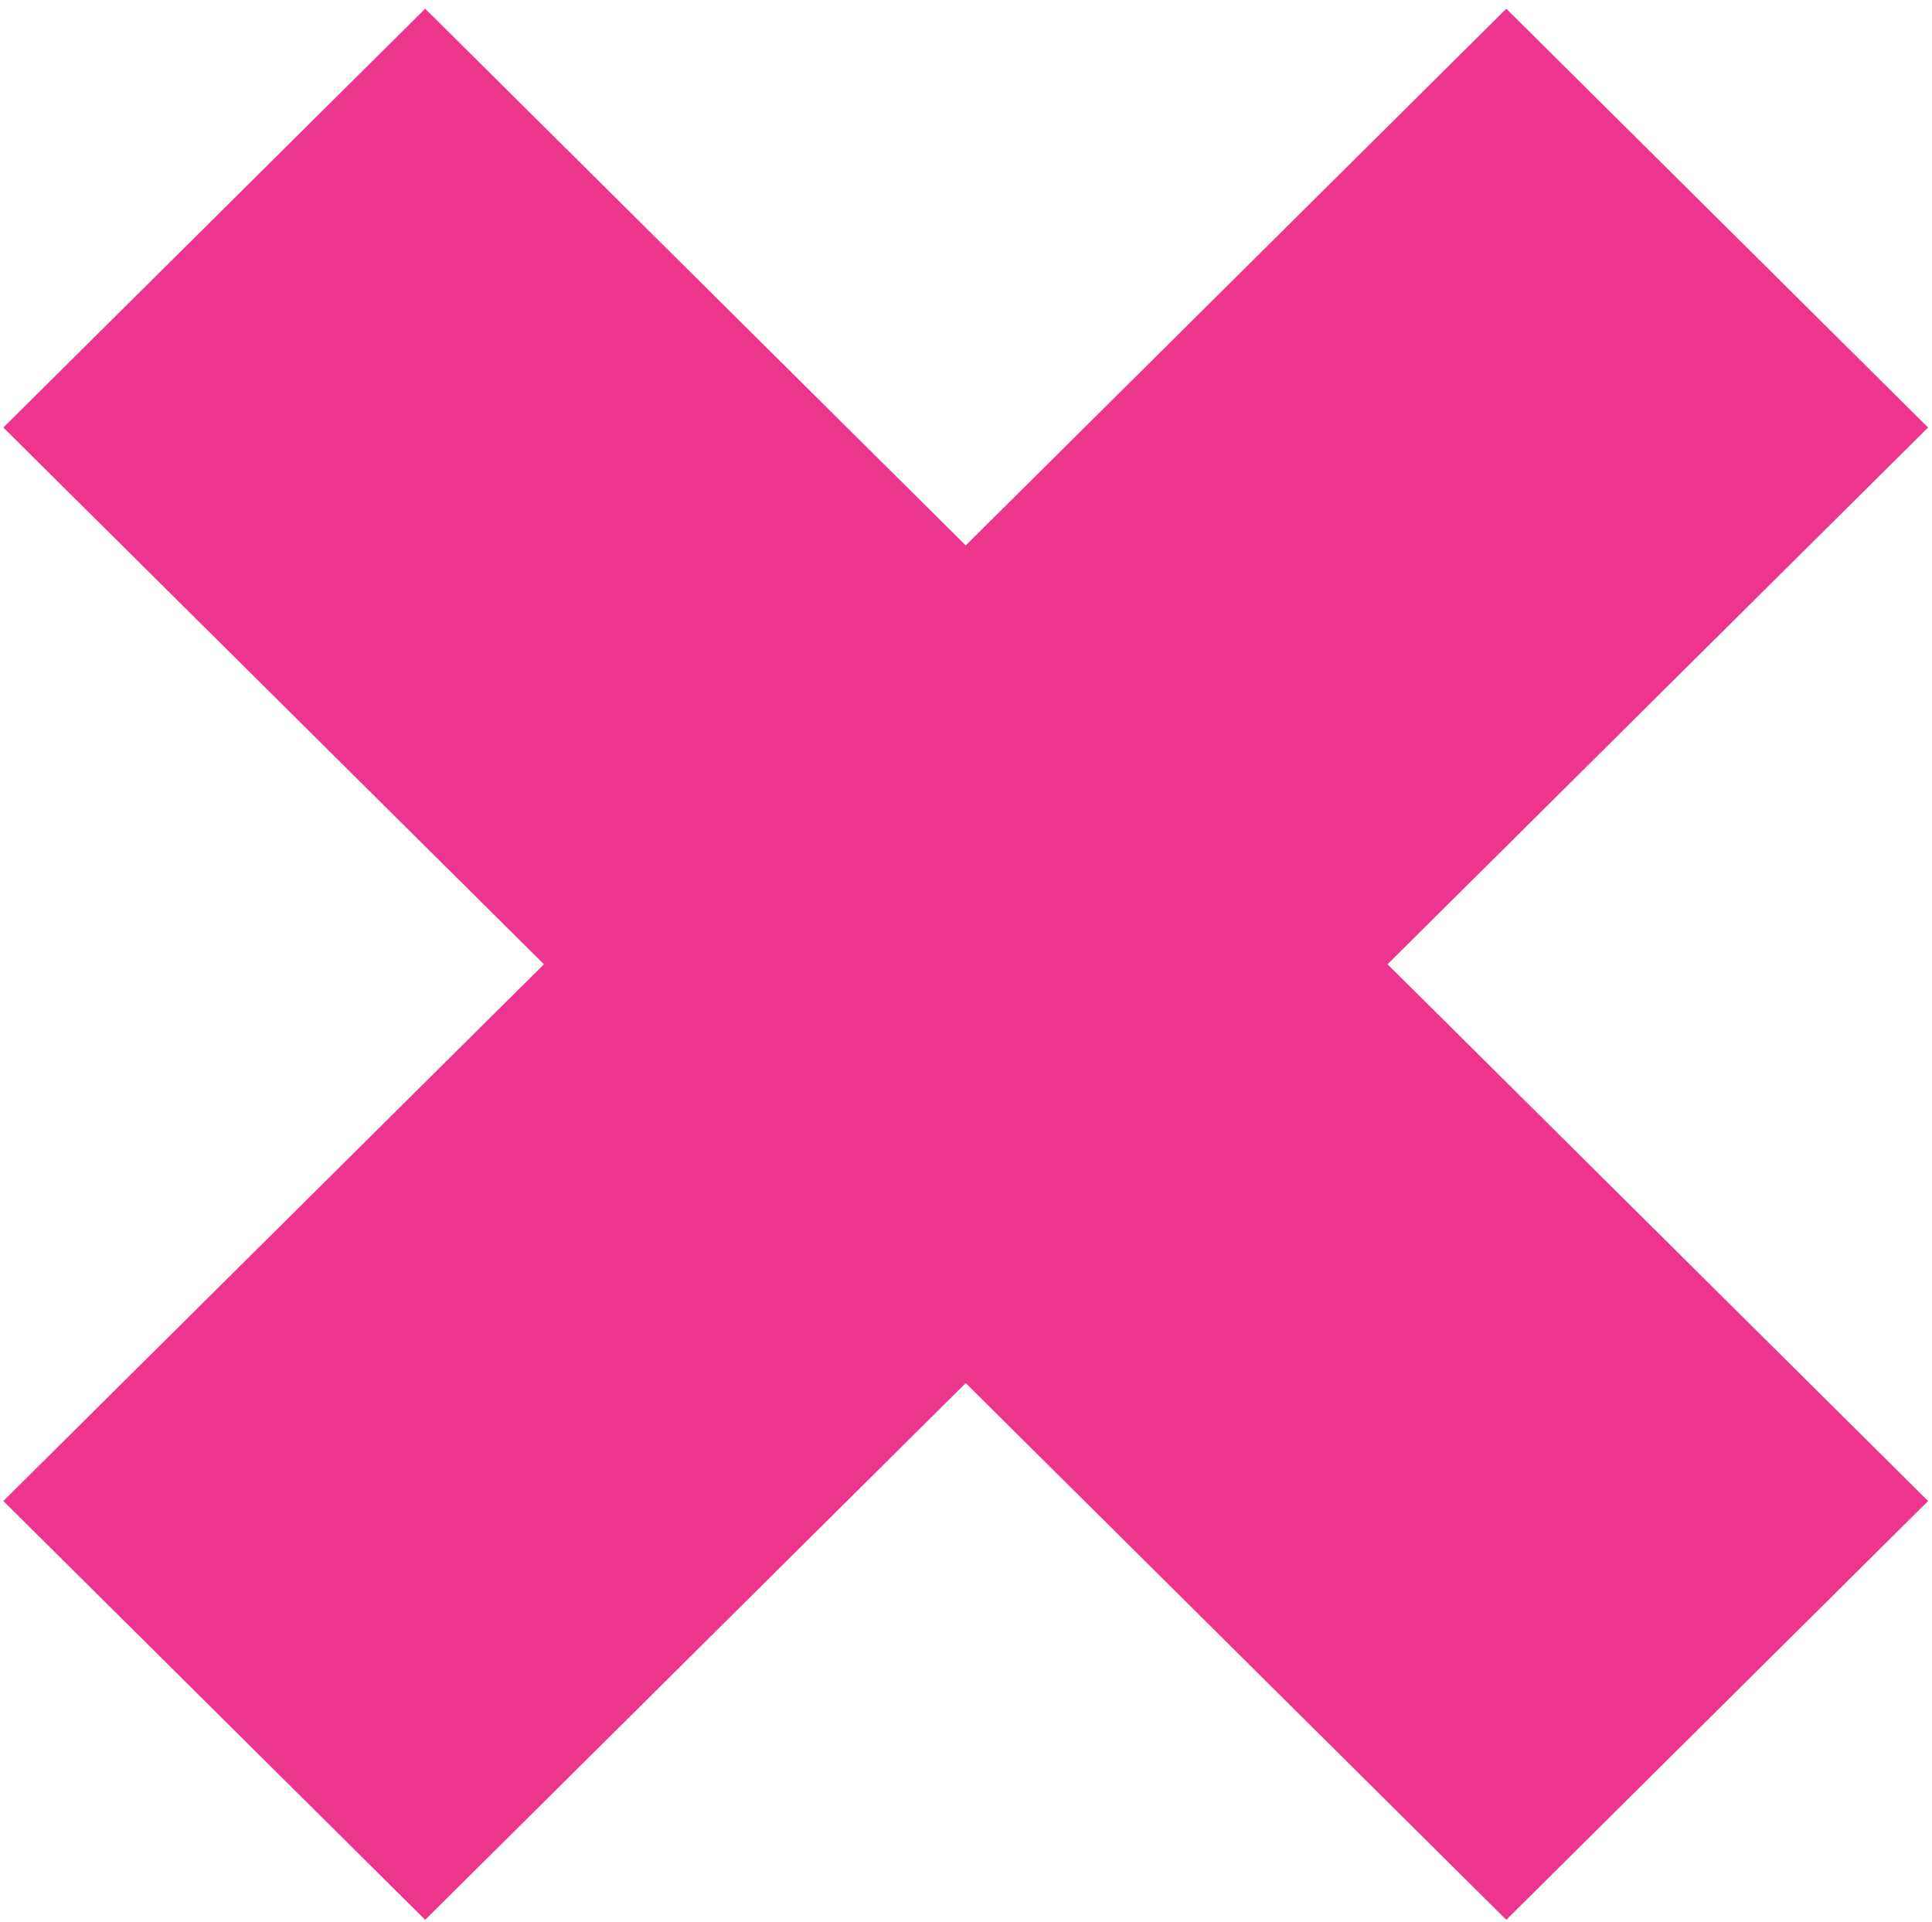
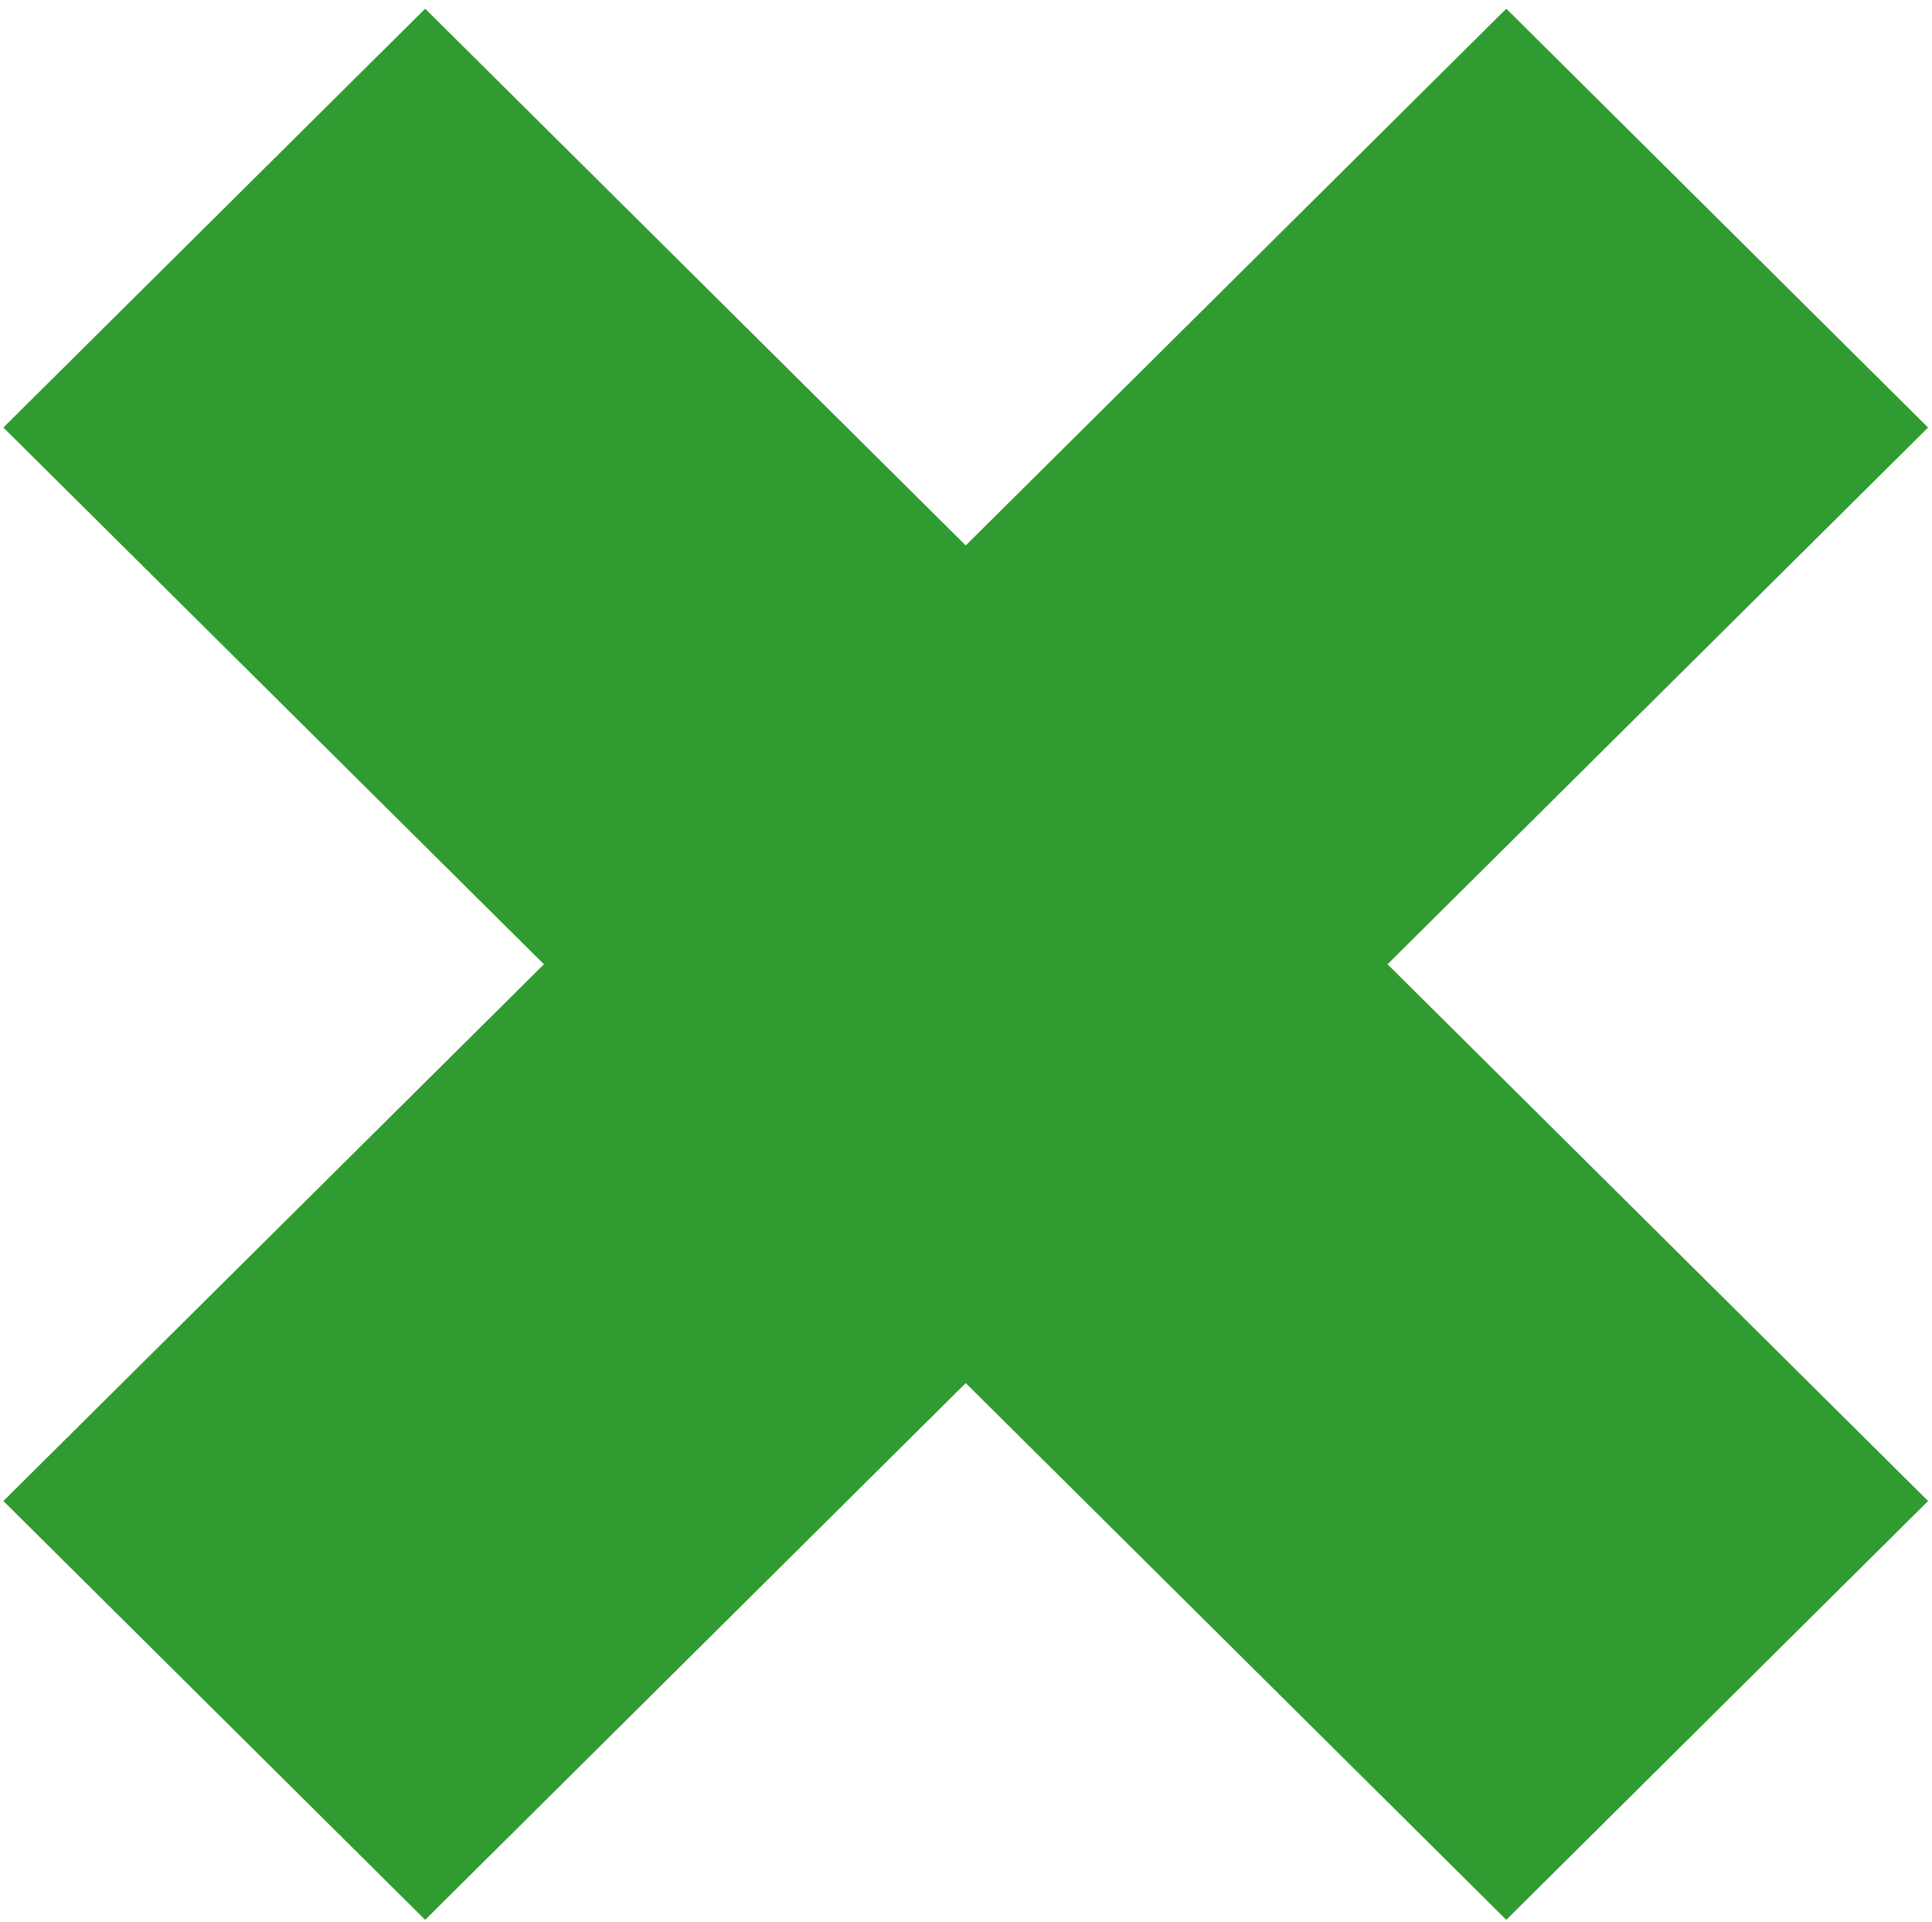
<svg xmlns="http://www.w3.org/2000/svg" width="191" height="190" viewBox="0 0 191 190" fill="none">
-   <path id="Vector" d="M190.614 42.265L148.914 0.861L95.474 53.922L42.033 0.861L0.333 42.265L53.774 95.326L0.333 148.388L42.033 189.792L95.474 136.731L148.914 189.792L190.614 148.388L137.173 95.326L190.614 42.265Z" fill="#ED358D" />
+   <path id="Vector" d="M190.614 42.265L148.914 0.861L95.474 53.922L42.033 0.861L0.333 42.265L53.774 95.326L0.333 148.388L42.033 189.792L95.474 136.731L148.914 189.792L190.614 148.388L137.173 95.326L190.614 42.265Z" fill="#309B30" />
</svg>
